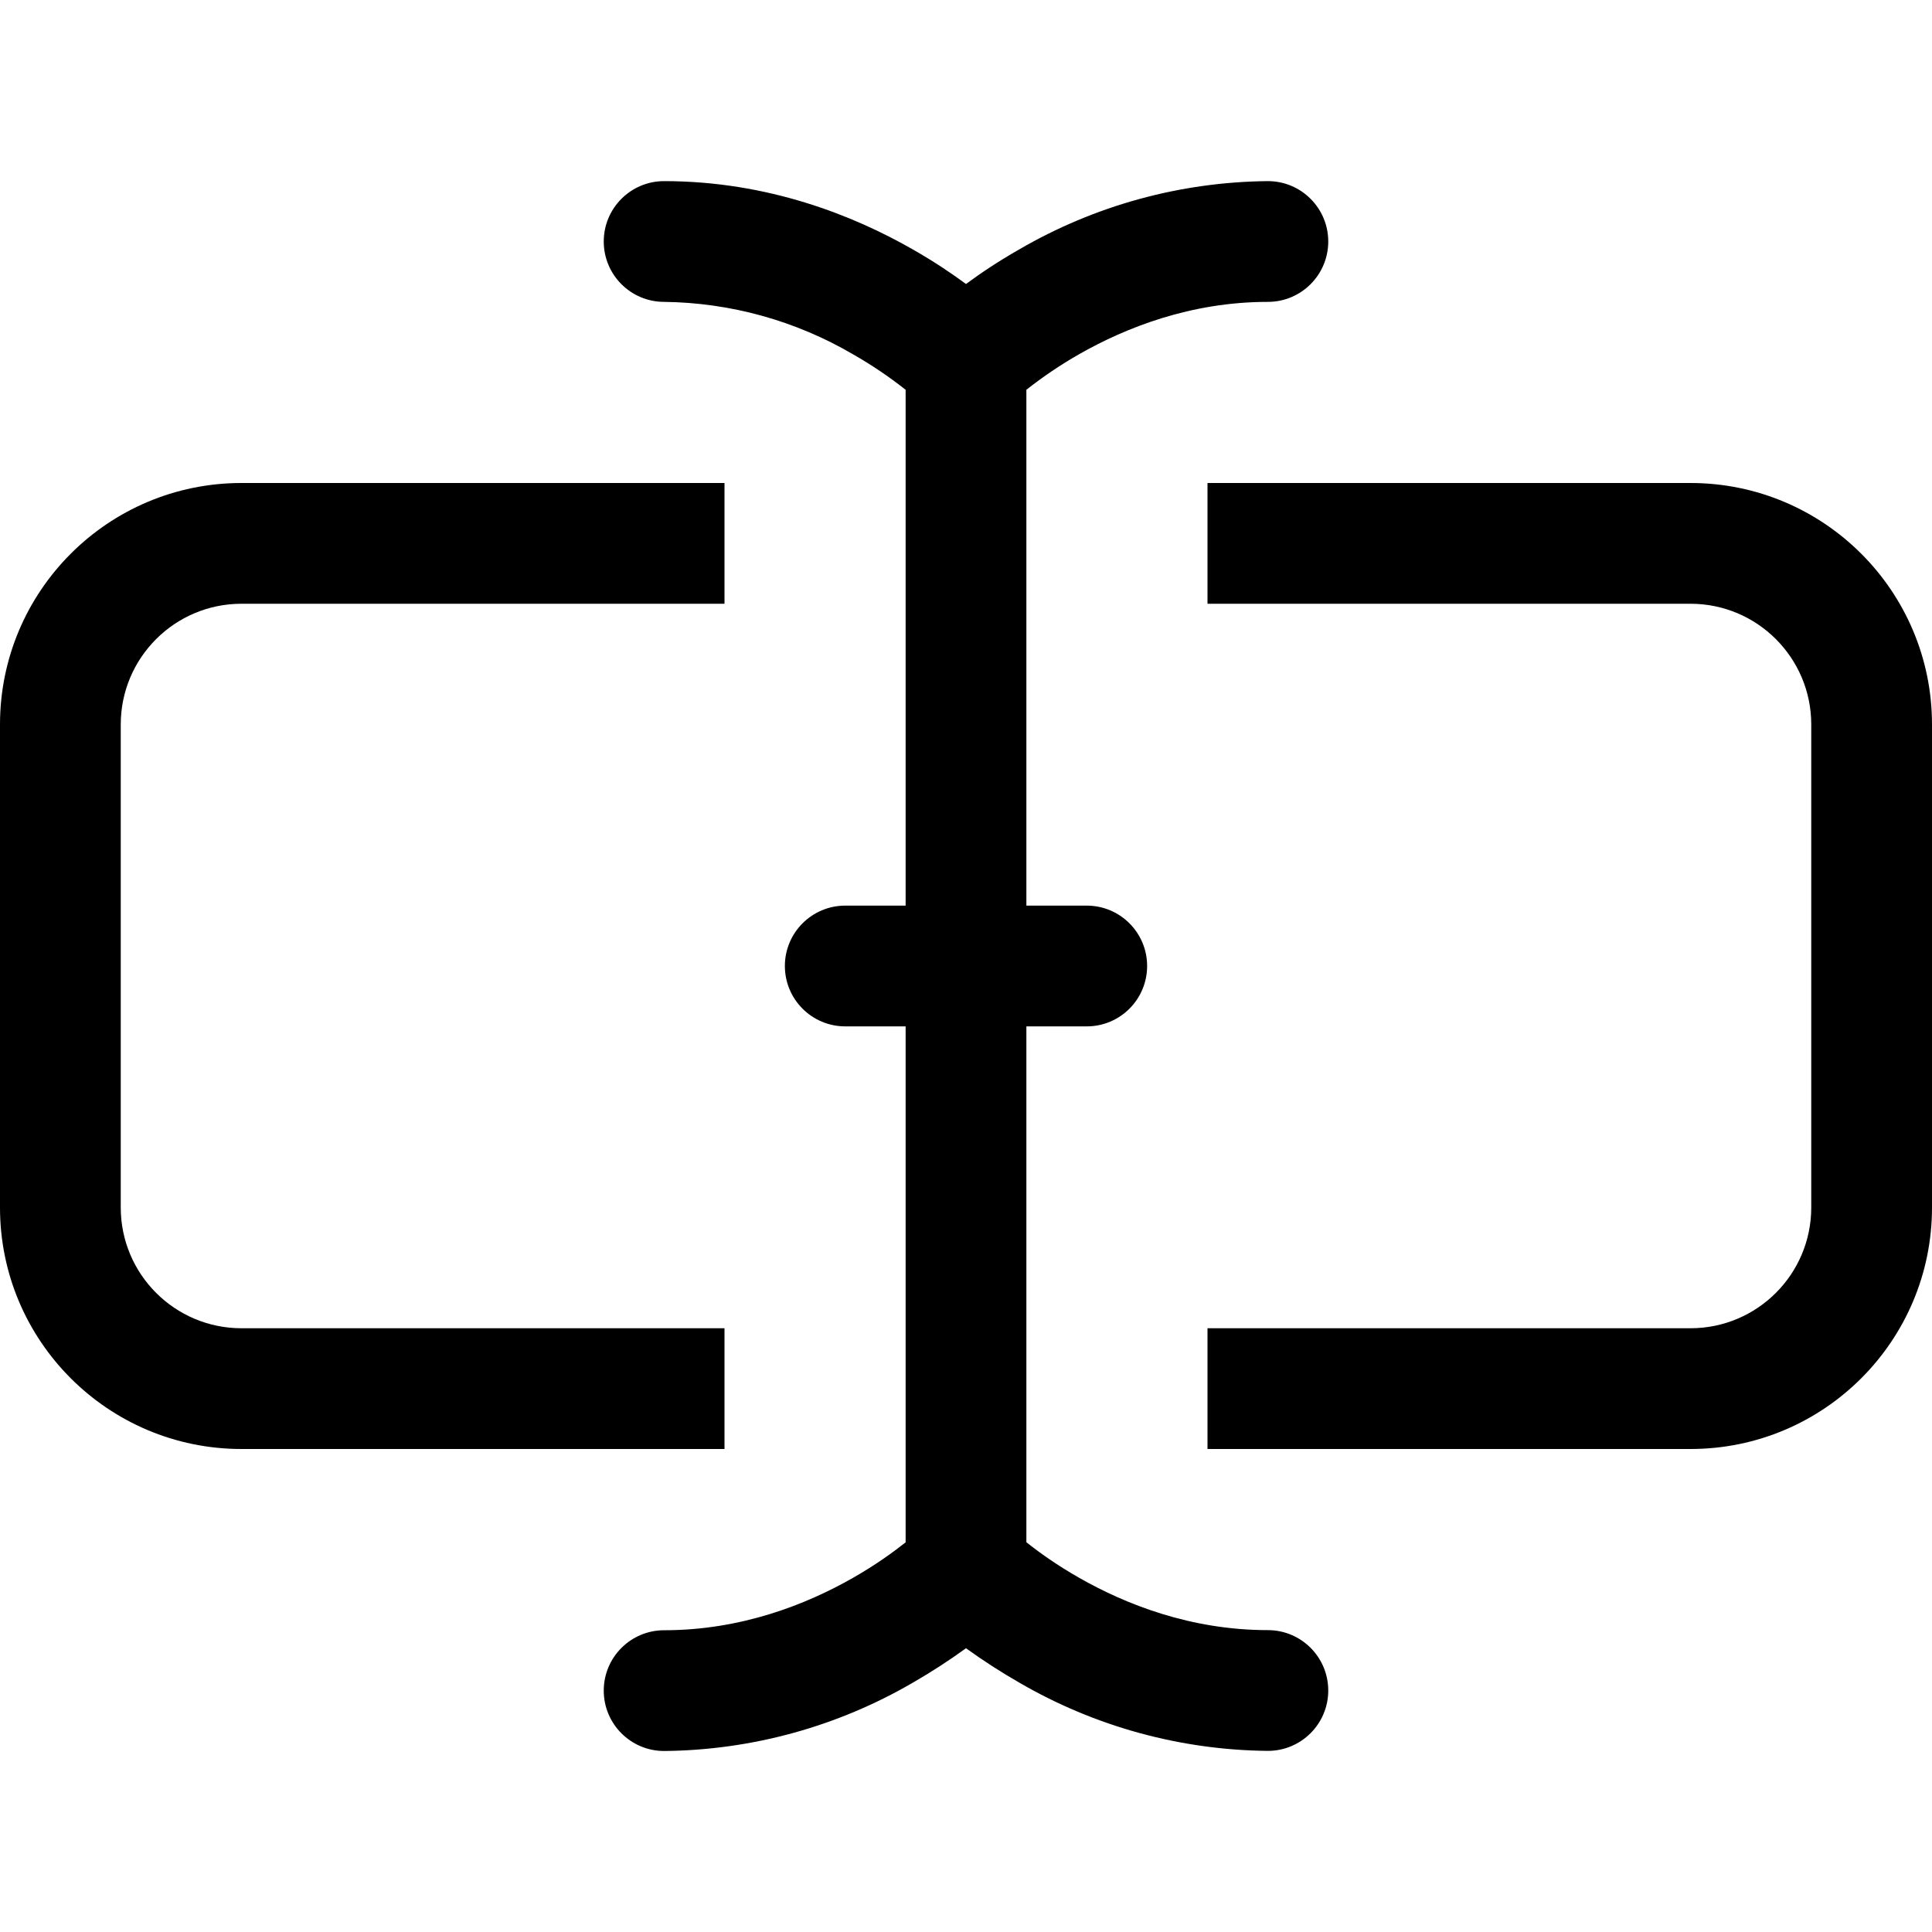
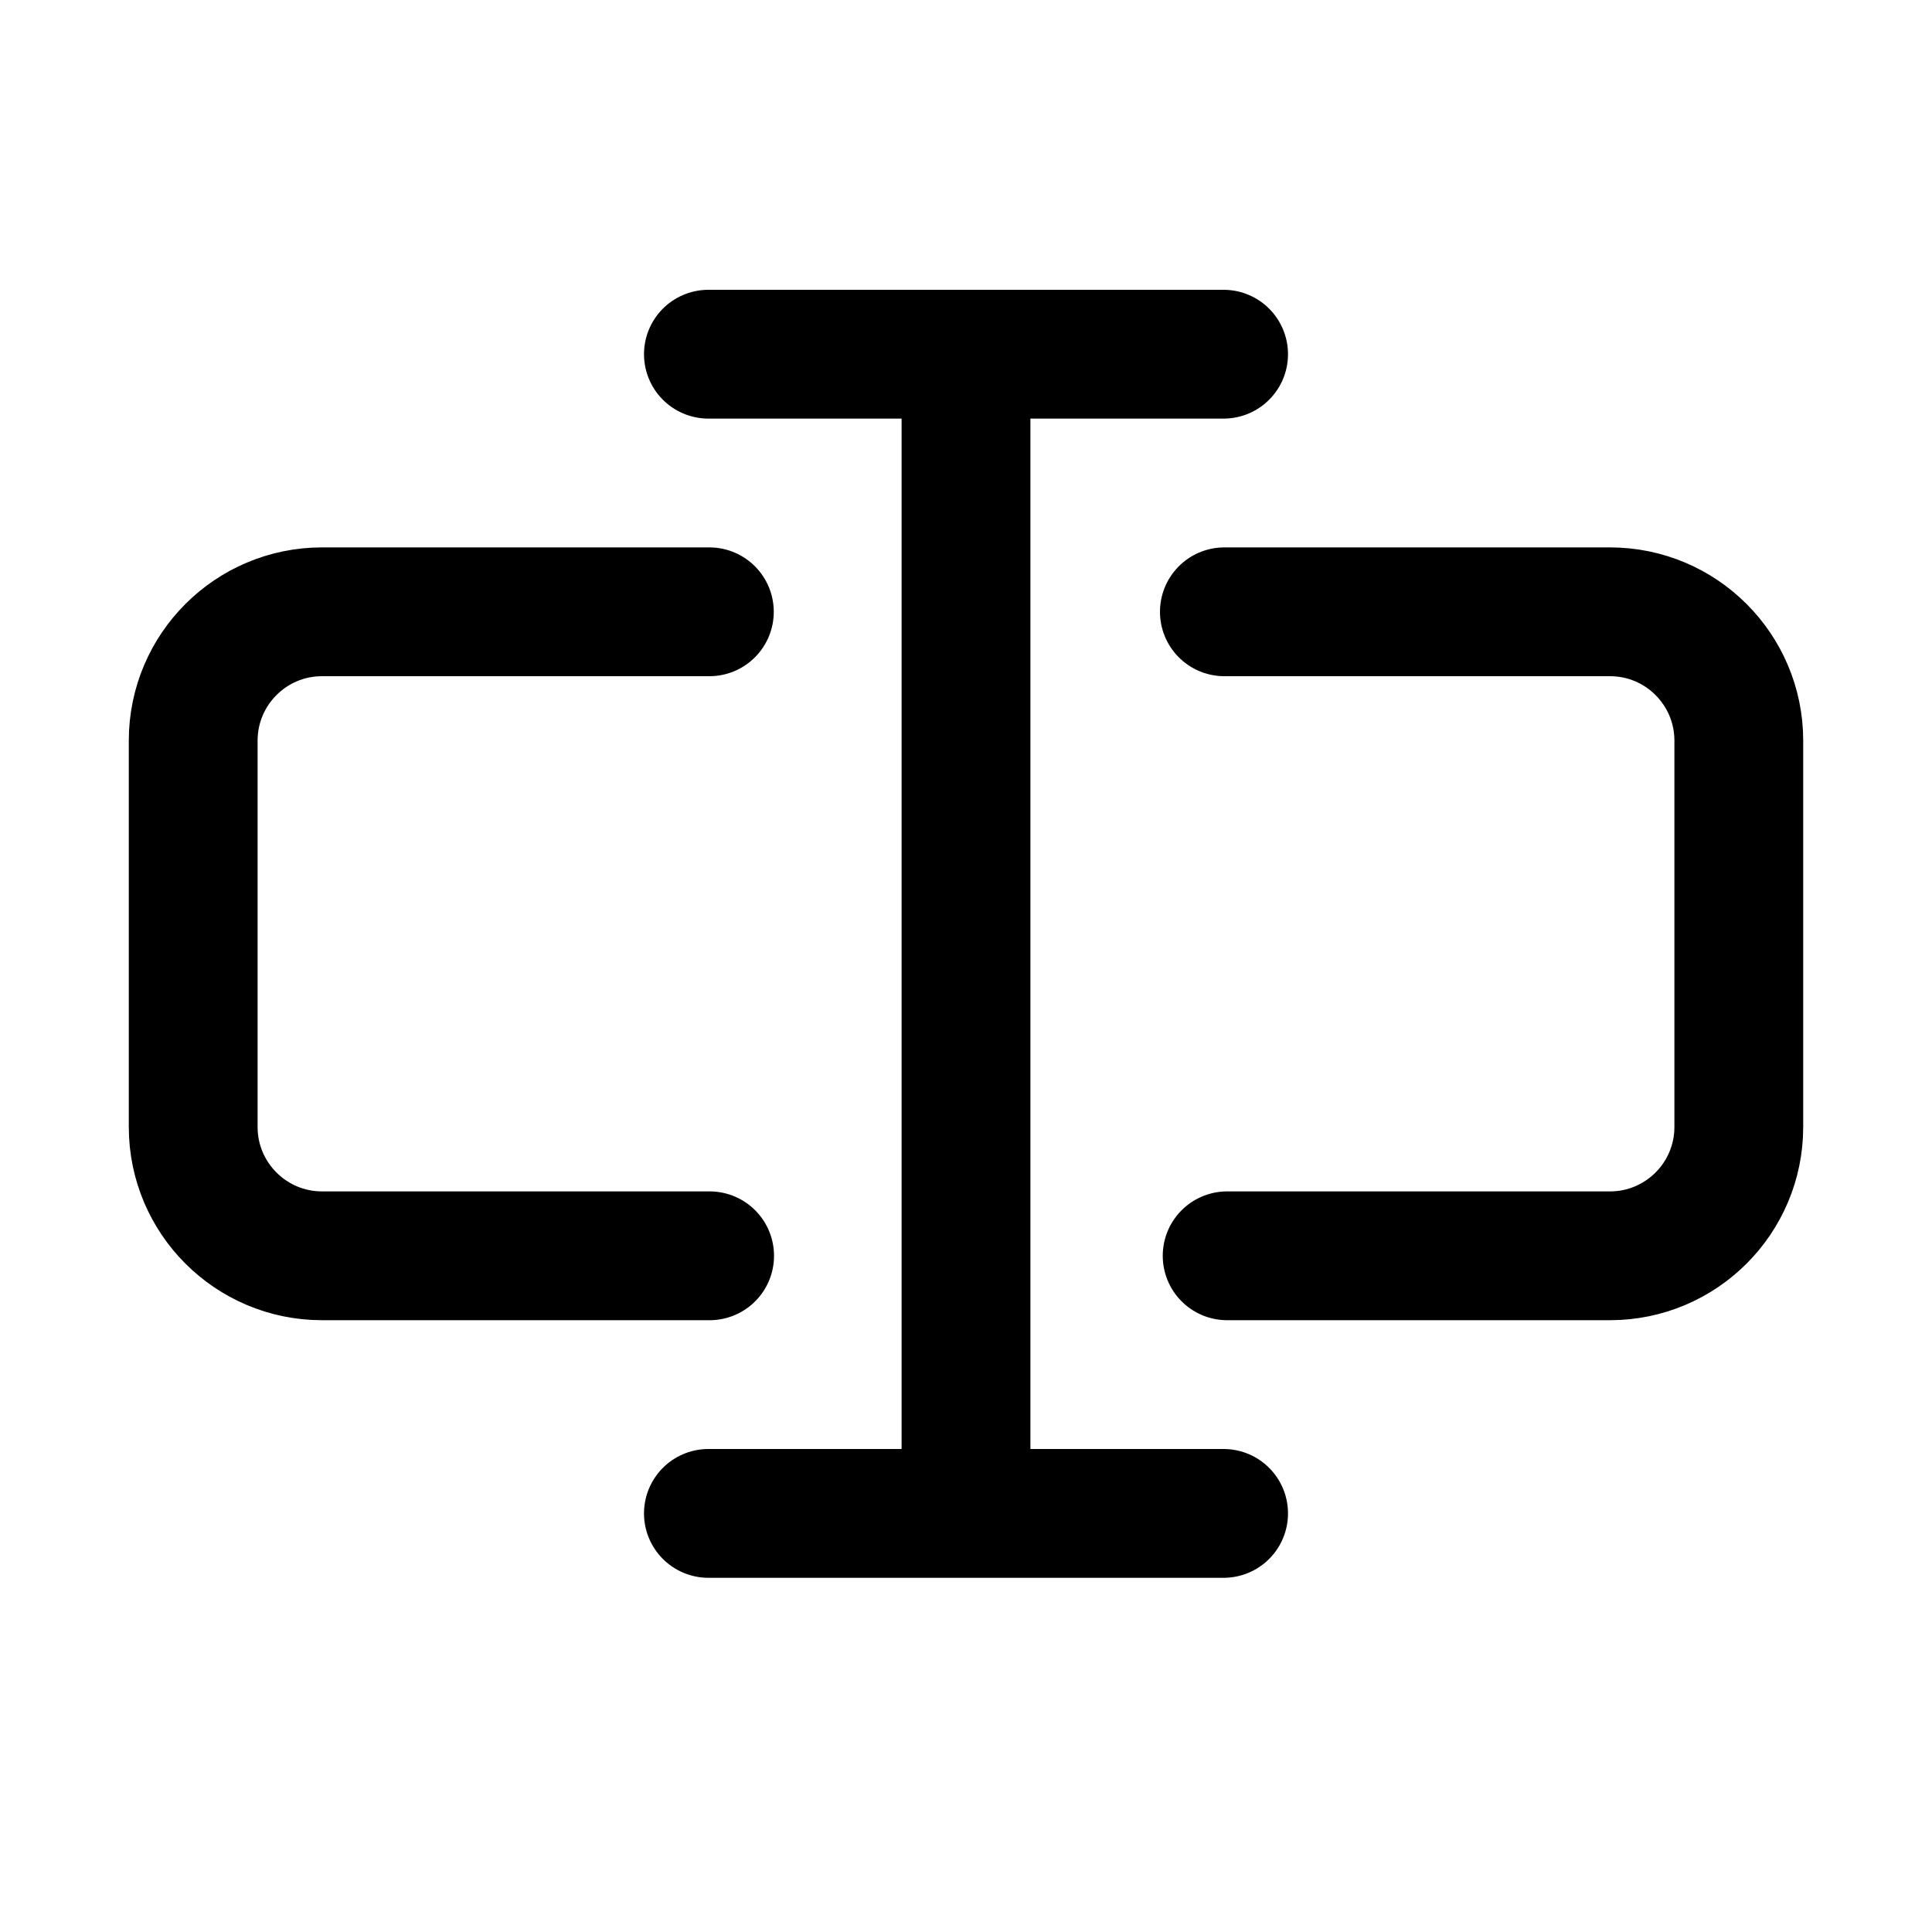
- <svg xmlns="http://www.w3.org/2000/svg" width="16" height="16" viewBox="0 0 16 16">
-   <g fill="currentColor">
-     <path fill-rule="evenodd" d="M5 2a.5.5 0 0 1 .5-.5c.862 0 1.573.287 2.06.566c.174.099.321.198.44.286c.119-.088.266-.187.44-.286A4.17 4.17 0 0 1 10.5 1.5a.5.5 0 0 1 0 1c-.638 0-1.177.213-1.564.434a3.5 3.5 0 0 0-.436.294V7.5H9a.5.5 0 0 1 0 1h-.5v4.272c.1.08.248.187.436.294c.387.221.926.434 1.564.434a.5.5 0 0 1 0 1a4.17 4.17 0 0 1-2.06-.566A5 5 0 0 1 8 13.65a5 5 0 0 1-.44.285a4.17 4.17 0 0 1-2.06.566a.5.5 0 0 1 0-1c.638 0 1.177-.213 1.564-.434c.188-.107.335-.214.436-.294V8.5H7a.5.5 0 0 1 0-1h.5V3.228a3.5 3.5 0 0 0-.436-.294A3.17 3.17 0 0 0 5.5 2.5A.5.5 0 0 1 5 2" />
-     <path d="M10 5h4a1 1 0 0 1 1 1v4a1 1 0 0 1-1 1h-4v1h4a2 2 0 0 0 2-2V6a2 2 0 0 0-2-2h-4zM6 5V4H2a2 2 0 0 0-2 2v4a2 2 0 0 0 2 2h4v-1H2a1 1 0 0 1-1-1V6a1 1 0 0 1 1-1z" />
+ <svg xmlns="http://www.w3.org/2000/svg" width="30" height="30" fill="none">
+   <defs>
+     <clipPath id="a" class="frame-clip frame-clip-def">
+       <rect rx="0" ry="0" width="30" height="30" transform="matrix(1, 0, 0, 1, 0, 0)" />
+     </clipPath>
+   </defs>
+   <g class="frame-container-wrapper">
+     <g class="frame-container-blur">
+       <g clip-path="url(#a)" class="frame-container-shadows">
+         <g class="fills">
+           <rect width="30" height="30" class="frame-background" transform="matrix(1, 0, 0, 1, 0, 0)" style="fill: rgb(255, 255, 255); fill-opacity: 1;" ry="0" rx="0" />
+         </g>
+         <g class="frame-children">
+           <path d="M19.012,9.500L25.000,9.500C26.104,9.500,27.000,10.396,27.000,11.500L27.000,17.500C27.000,18.604,26.104,19.500,25.000,19.500L19.055,19.500M11.019,19.500L5.000,19.500C3.896,19.500,3.000,18.604,3.000,17.500L3.000,11.500C3.000,10.396,3.896,9.500,5.000,9.500L11.015,9.500" class="fills" />
+           <g class="strokes">
+             <path d="M19.012,9.500L25.000,9.500C26.104,9.500,27.000,10.396,27.000,11.500L27.000,17.500C27.000,18.604,26.104,19.500,25.000,19.500L19.055,19.500M11.019,19.500L5.000,19.500C3.896,19.500,3.000,18.604,3.000,17.500L3.000,11.500C3.000,10.396,3.896,9.500,5.000,9.500L11.015,9.500" style="fill: none; stroke-width: 2; stroke: rgb(0, 0, 0); stroke-opacity: 1; stroke-linecap: round;" class="stroke-shape" />
+           </g>
+           <path d="M11.000,5.500L19.000,5.500" class="fills" />
+           <g class="strokes">
+             <path d="M11.000,5.500L19.000,5.500" style="fill: none; stroke-width: 2; stroke: rgb(0, 0, 0); stroke-opacity: 1; stroke-linecap: round;" class="stroke-shape" />
+           </g>
+           <path d="M11.000,23.500L19.000,23.500" class="fills" />
+           <g class="strokes">
+             <path d="M11.000,23.500L19.000,23.500" style="fill: none; stroke-width: 2; stroke: rgb(0, 0, 0); stroke-opacity: 1; stroke-linecap: round;" class="stroke-shape" />
+           </g>
+           <path d="M15.000,5.500L15.000,23.500" class="fills" />
+           <g class="strokes">
+             <path d="M15.000,5.500L15.000,23.500" style="fill: none; stroke-width: 2; stroke: rgb(0, 0, 0); stroke-opacity: 1;" class="stroke-shape" />
+           </g>
+         </g>
+       </g>
+     </g>
  </g>
</svg>
